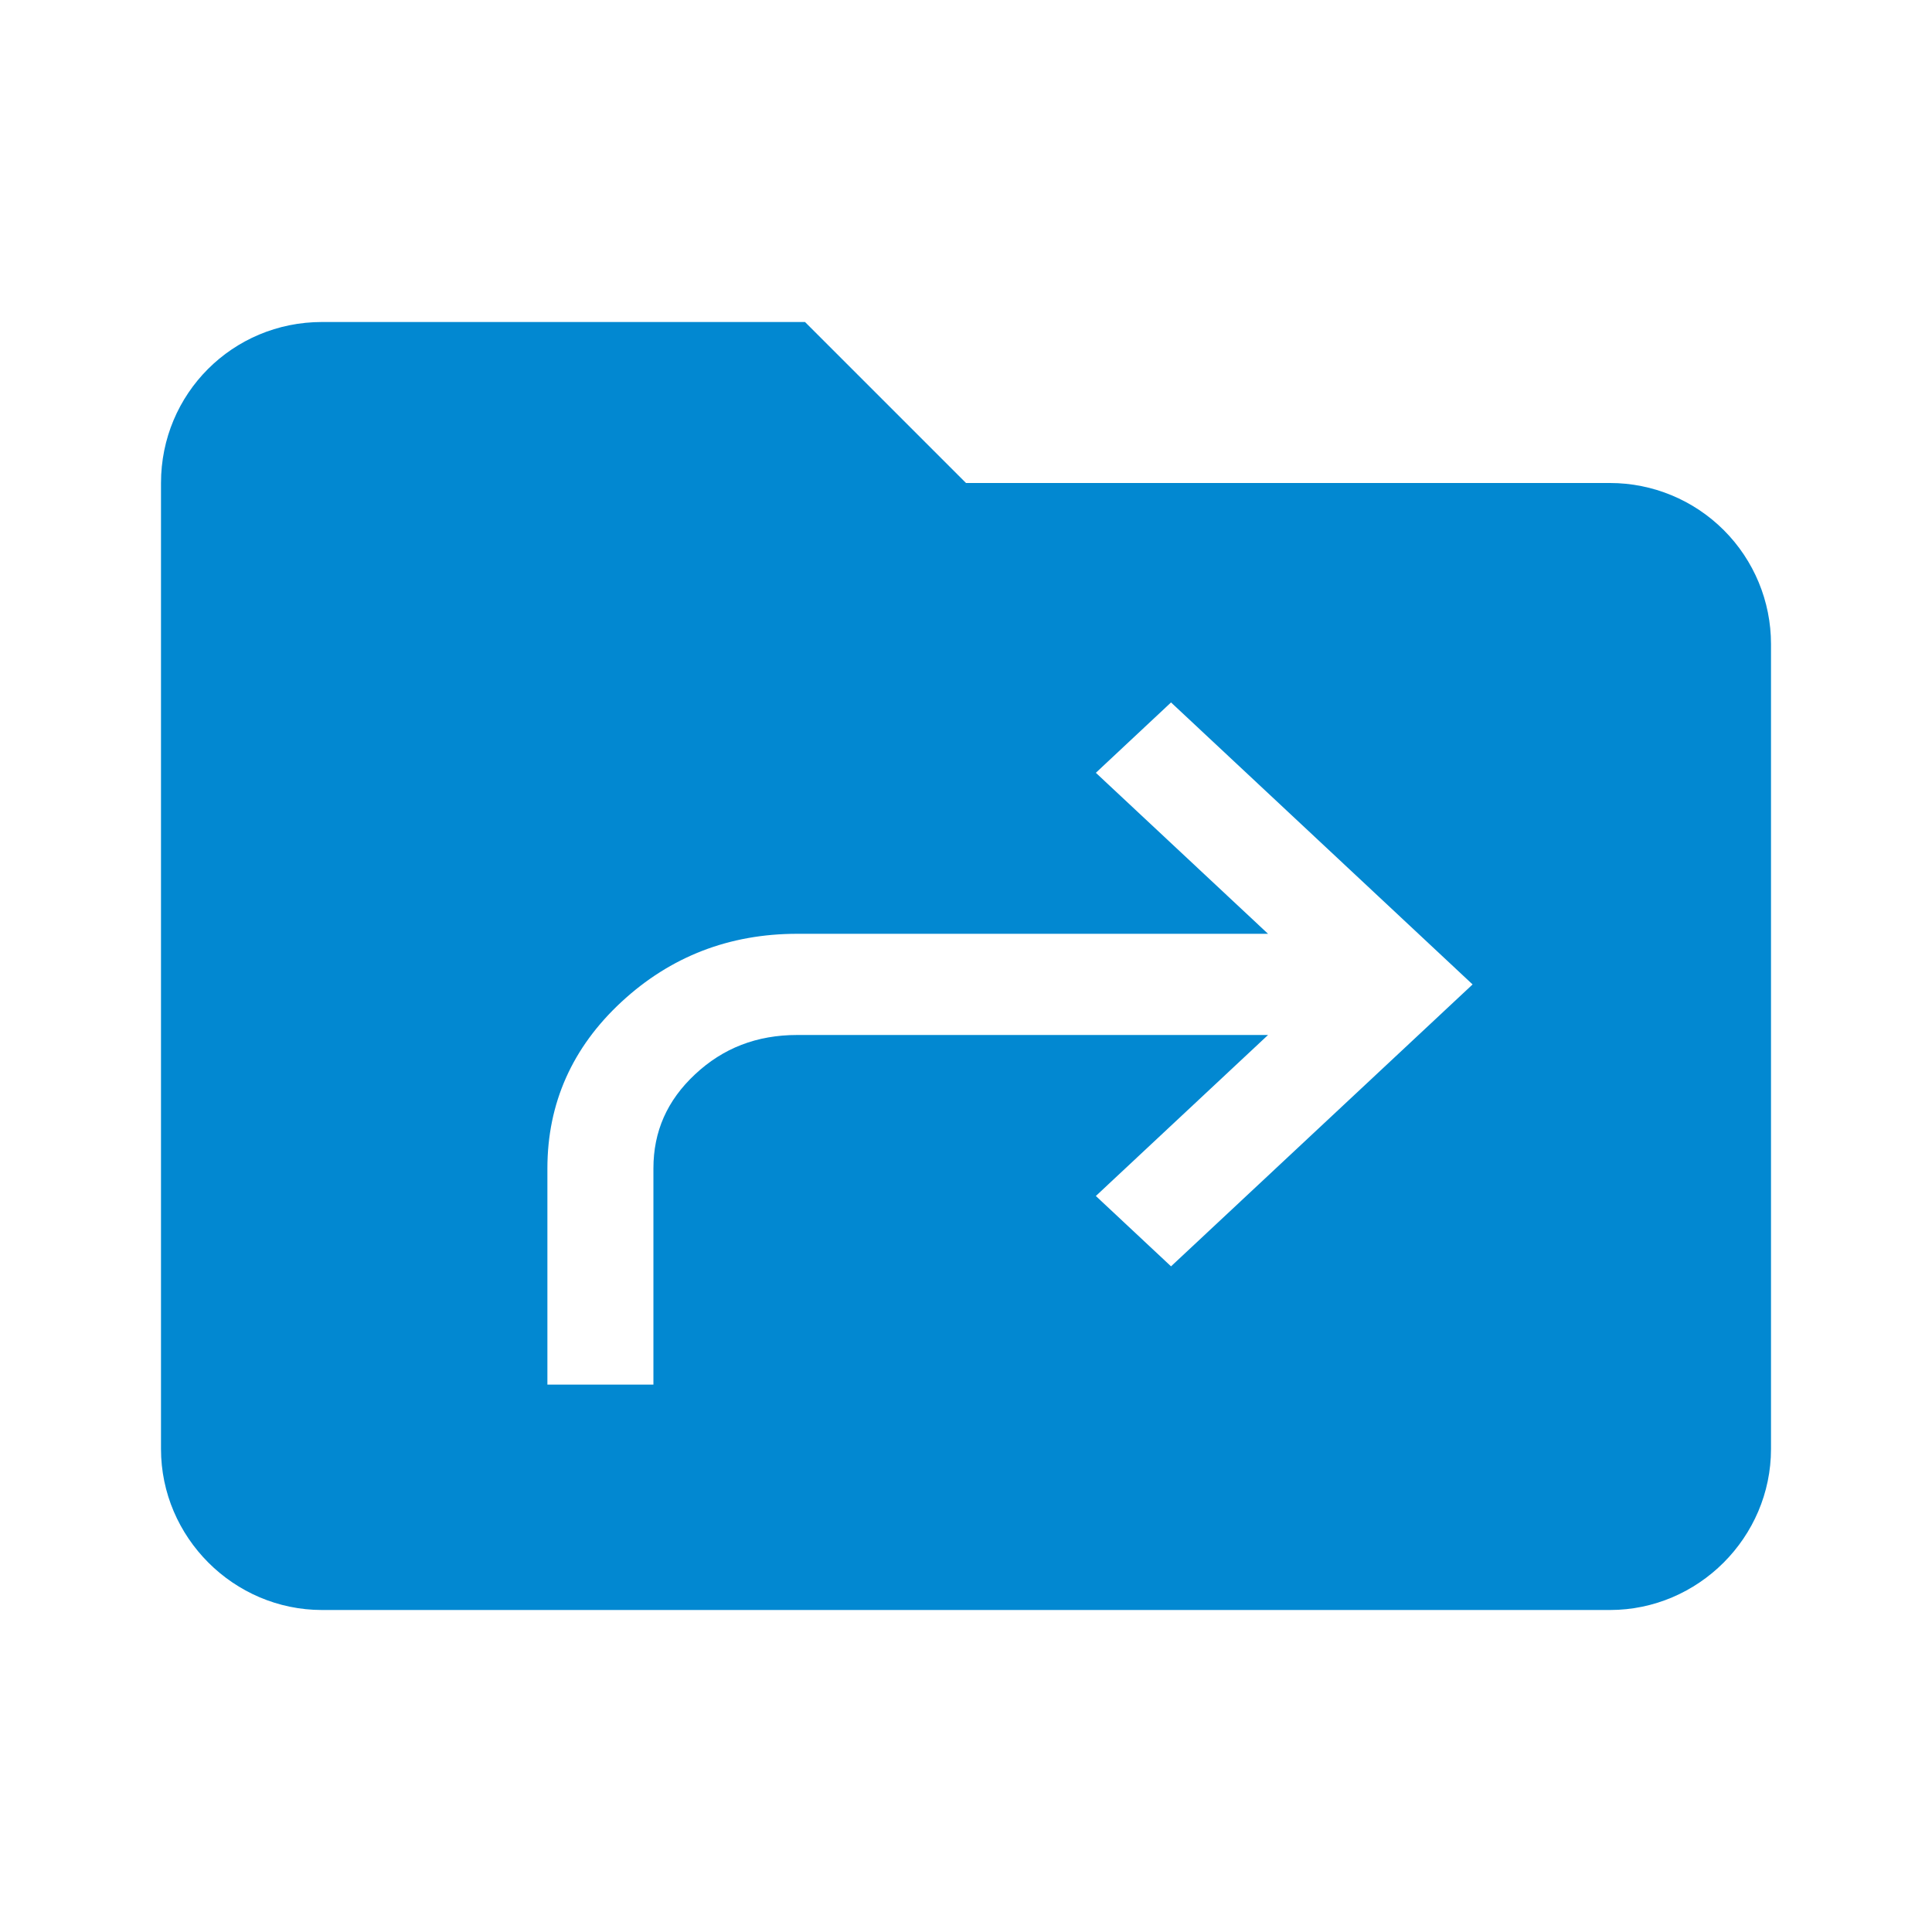
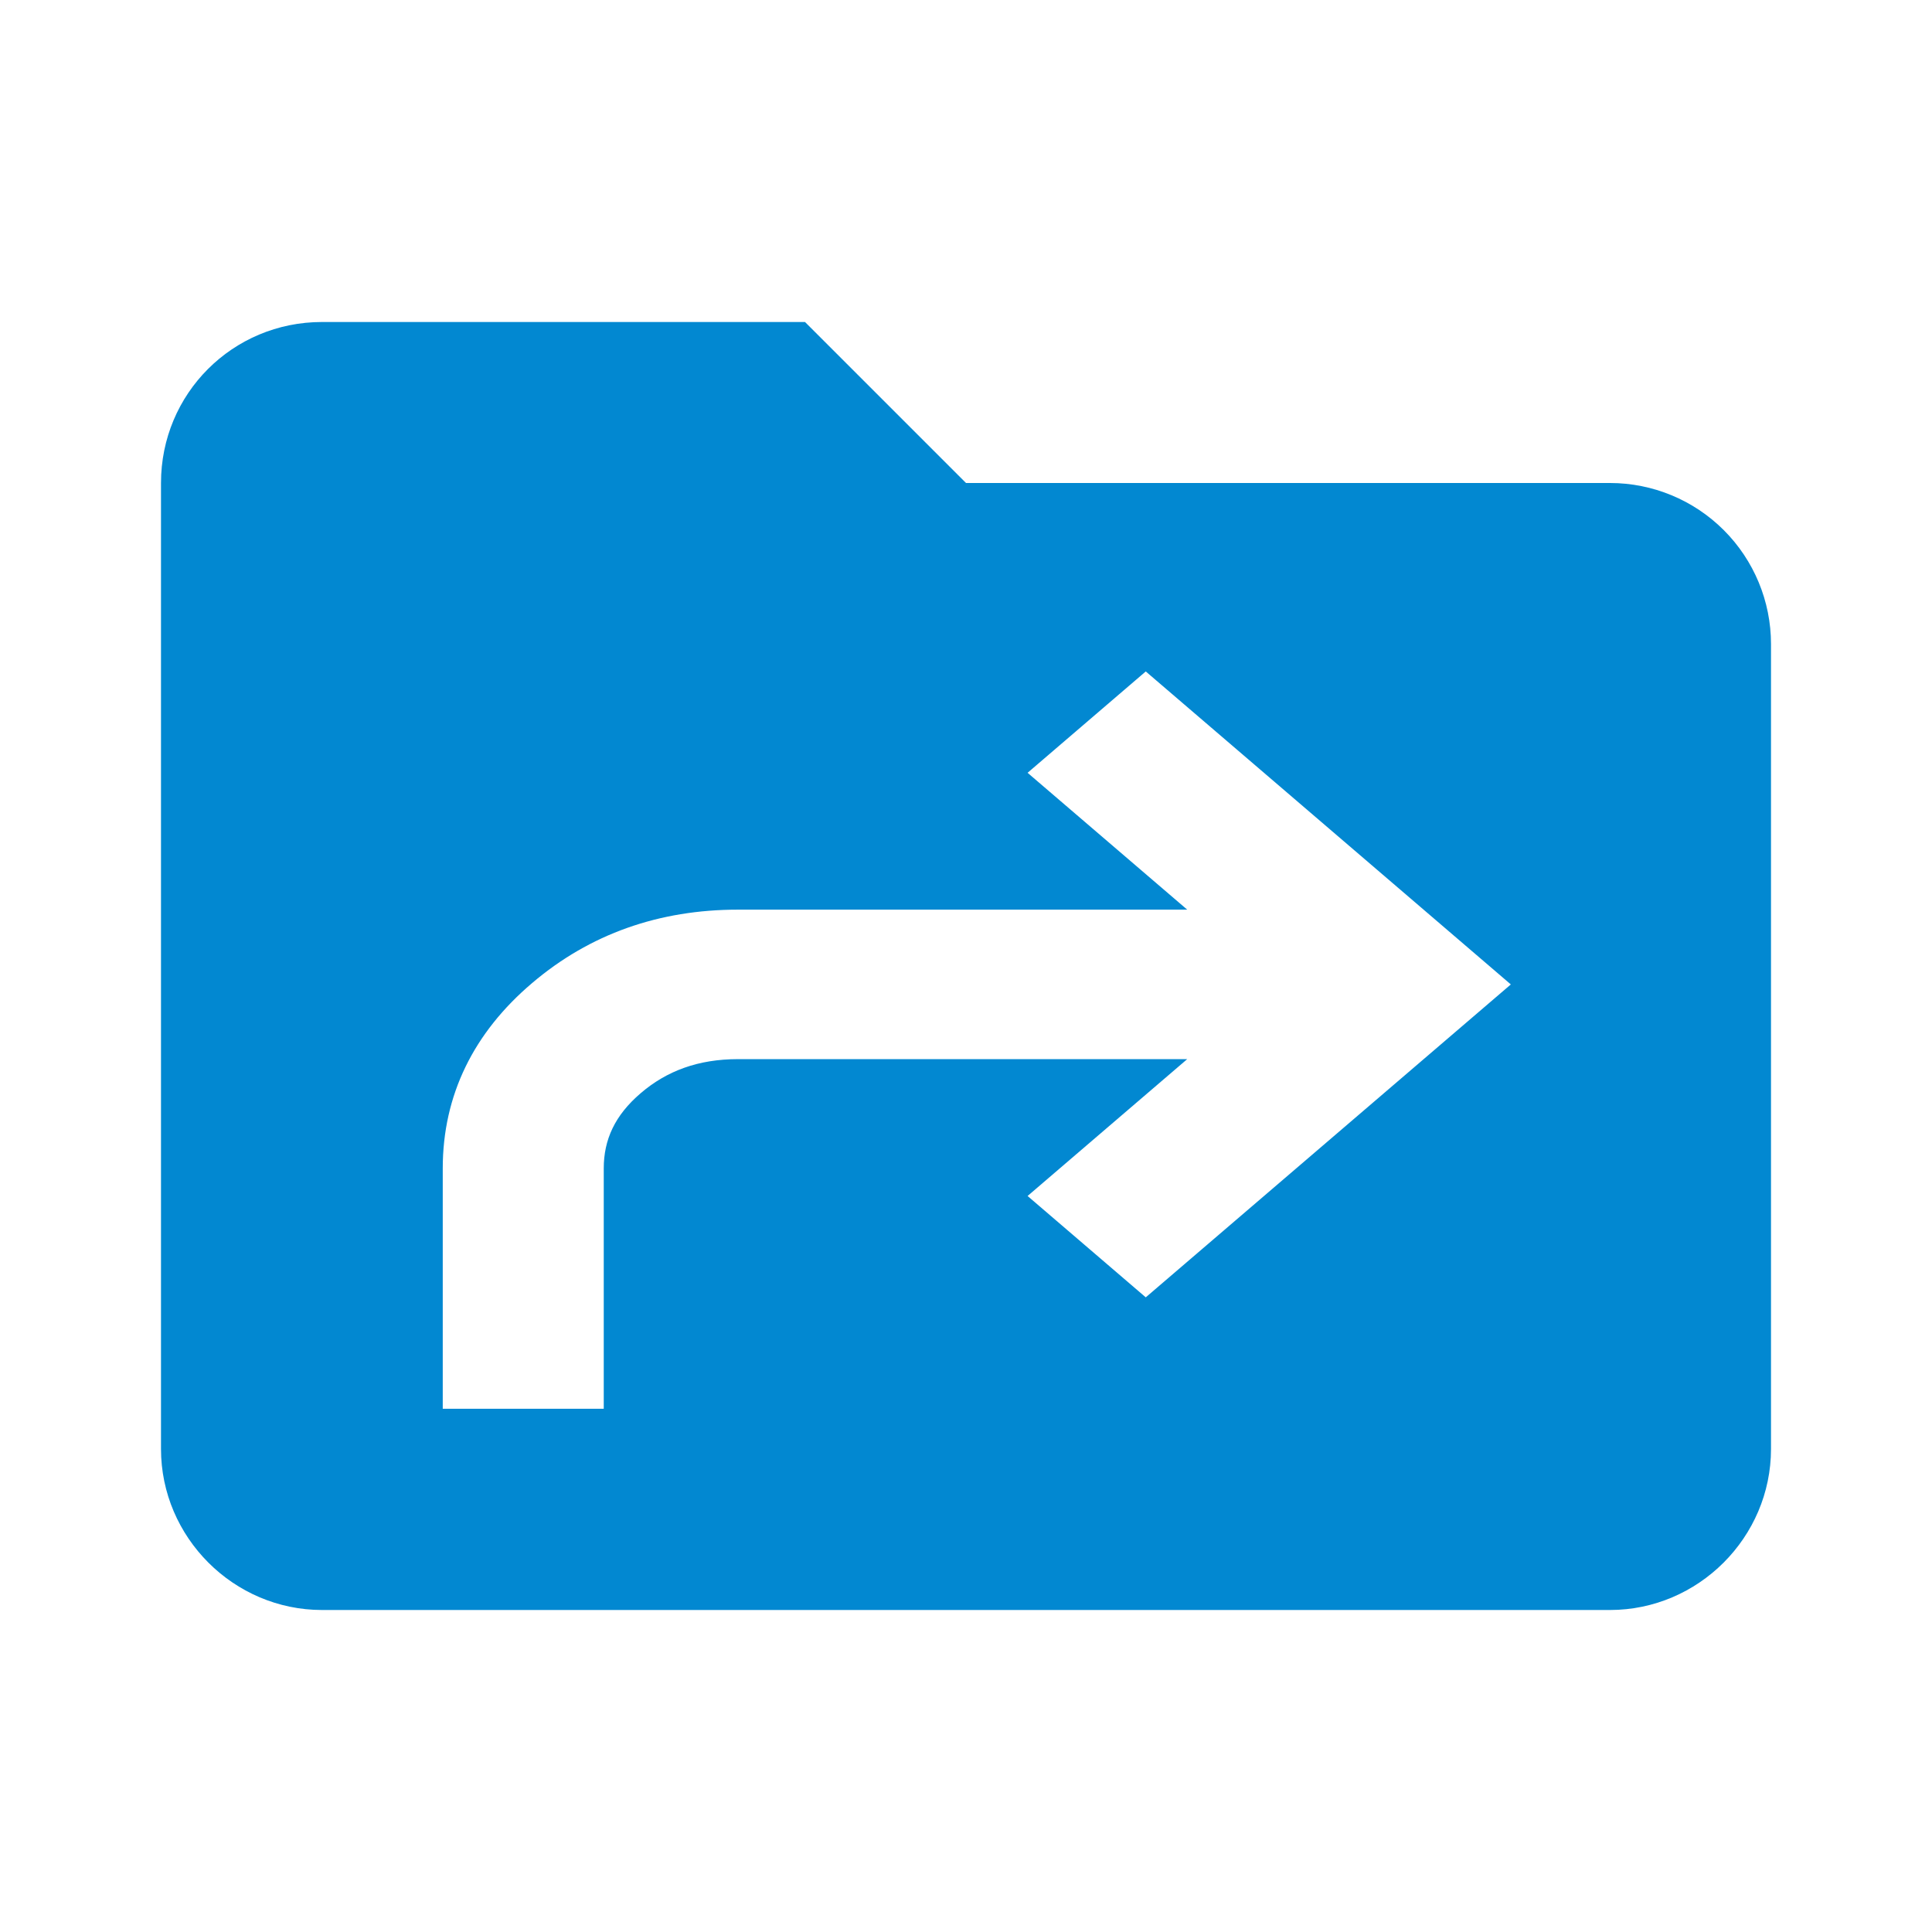
<svg xmlns="http://www.w3.org/2000/svg" viewBox="0 0 24 24">
-   <path d="M10 4H4C2.89 4 2 4.89 2 6V18C2 19.097 2.903 20 4 20H20C21.097 20 22 19.097 22 18V8C22 7.47 21.789 6.961 21.414 6.586C21.039 6.211 20.53 6 20 6H12L10 4ZM6.8 14.514C6.8 13.704 7.11 13.011 7.72 12.446C8.328 11.883 9.059 11.6 9.903 11.6H15.752L13.613 9.6L14.547 8.726L18.293 12.229L14.547 15.731L13.613 14.857L15.752 12.857H9.903C9.401 12.857 8.982 13.02 8.634 13.346C8.286 13.671 8.117 14.057 8.117 14.514V17.2H6.8V14.514Z" fill="#0288D1" />
+   <path d="M10 4H4C2.89 4 2 4.89 2 6V18C2 19.097 2.903 20 4 20H20C21.097 20 22 19.097 22 18V8C22 7.47 21.789 6.961 21.414 6.586C21.039 6.211 20.53 6 20 6H12L10 4ZM5.5 14.514C5.5 13.602 5.886 12.826 6.61 12.212C7.328 11.601 8.189 11.3 9.167 11.3H14.748L12.765 9.6L14.233 8.341L18.768 12.229L14.233 16.116L12.765 14.857L14.748 13.157H9.167C8.676 13.157 8.283 13.302 7.959 13.58C7.637 13.855 7.5 14.159 7.5 14.514V17.5H5.5V14.514Z" fill="#0288D1" />
</svg>
